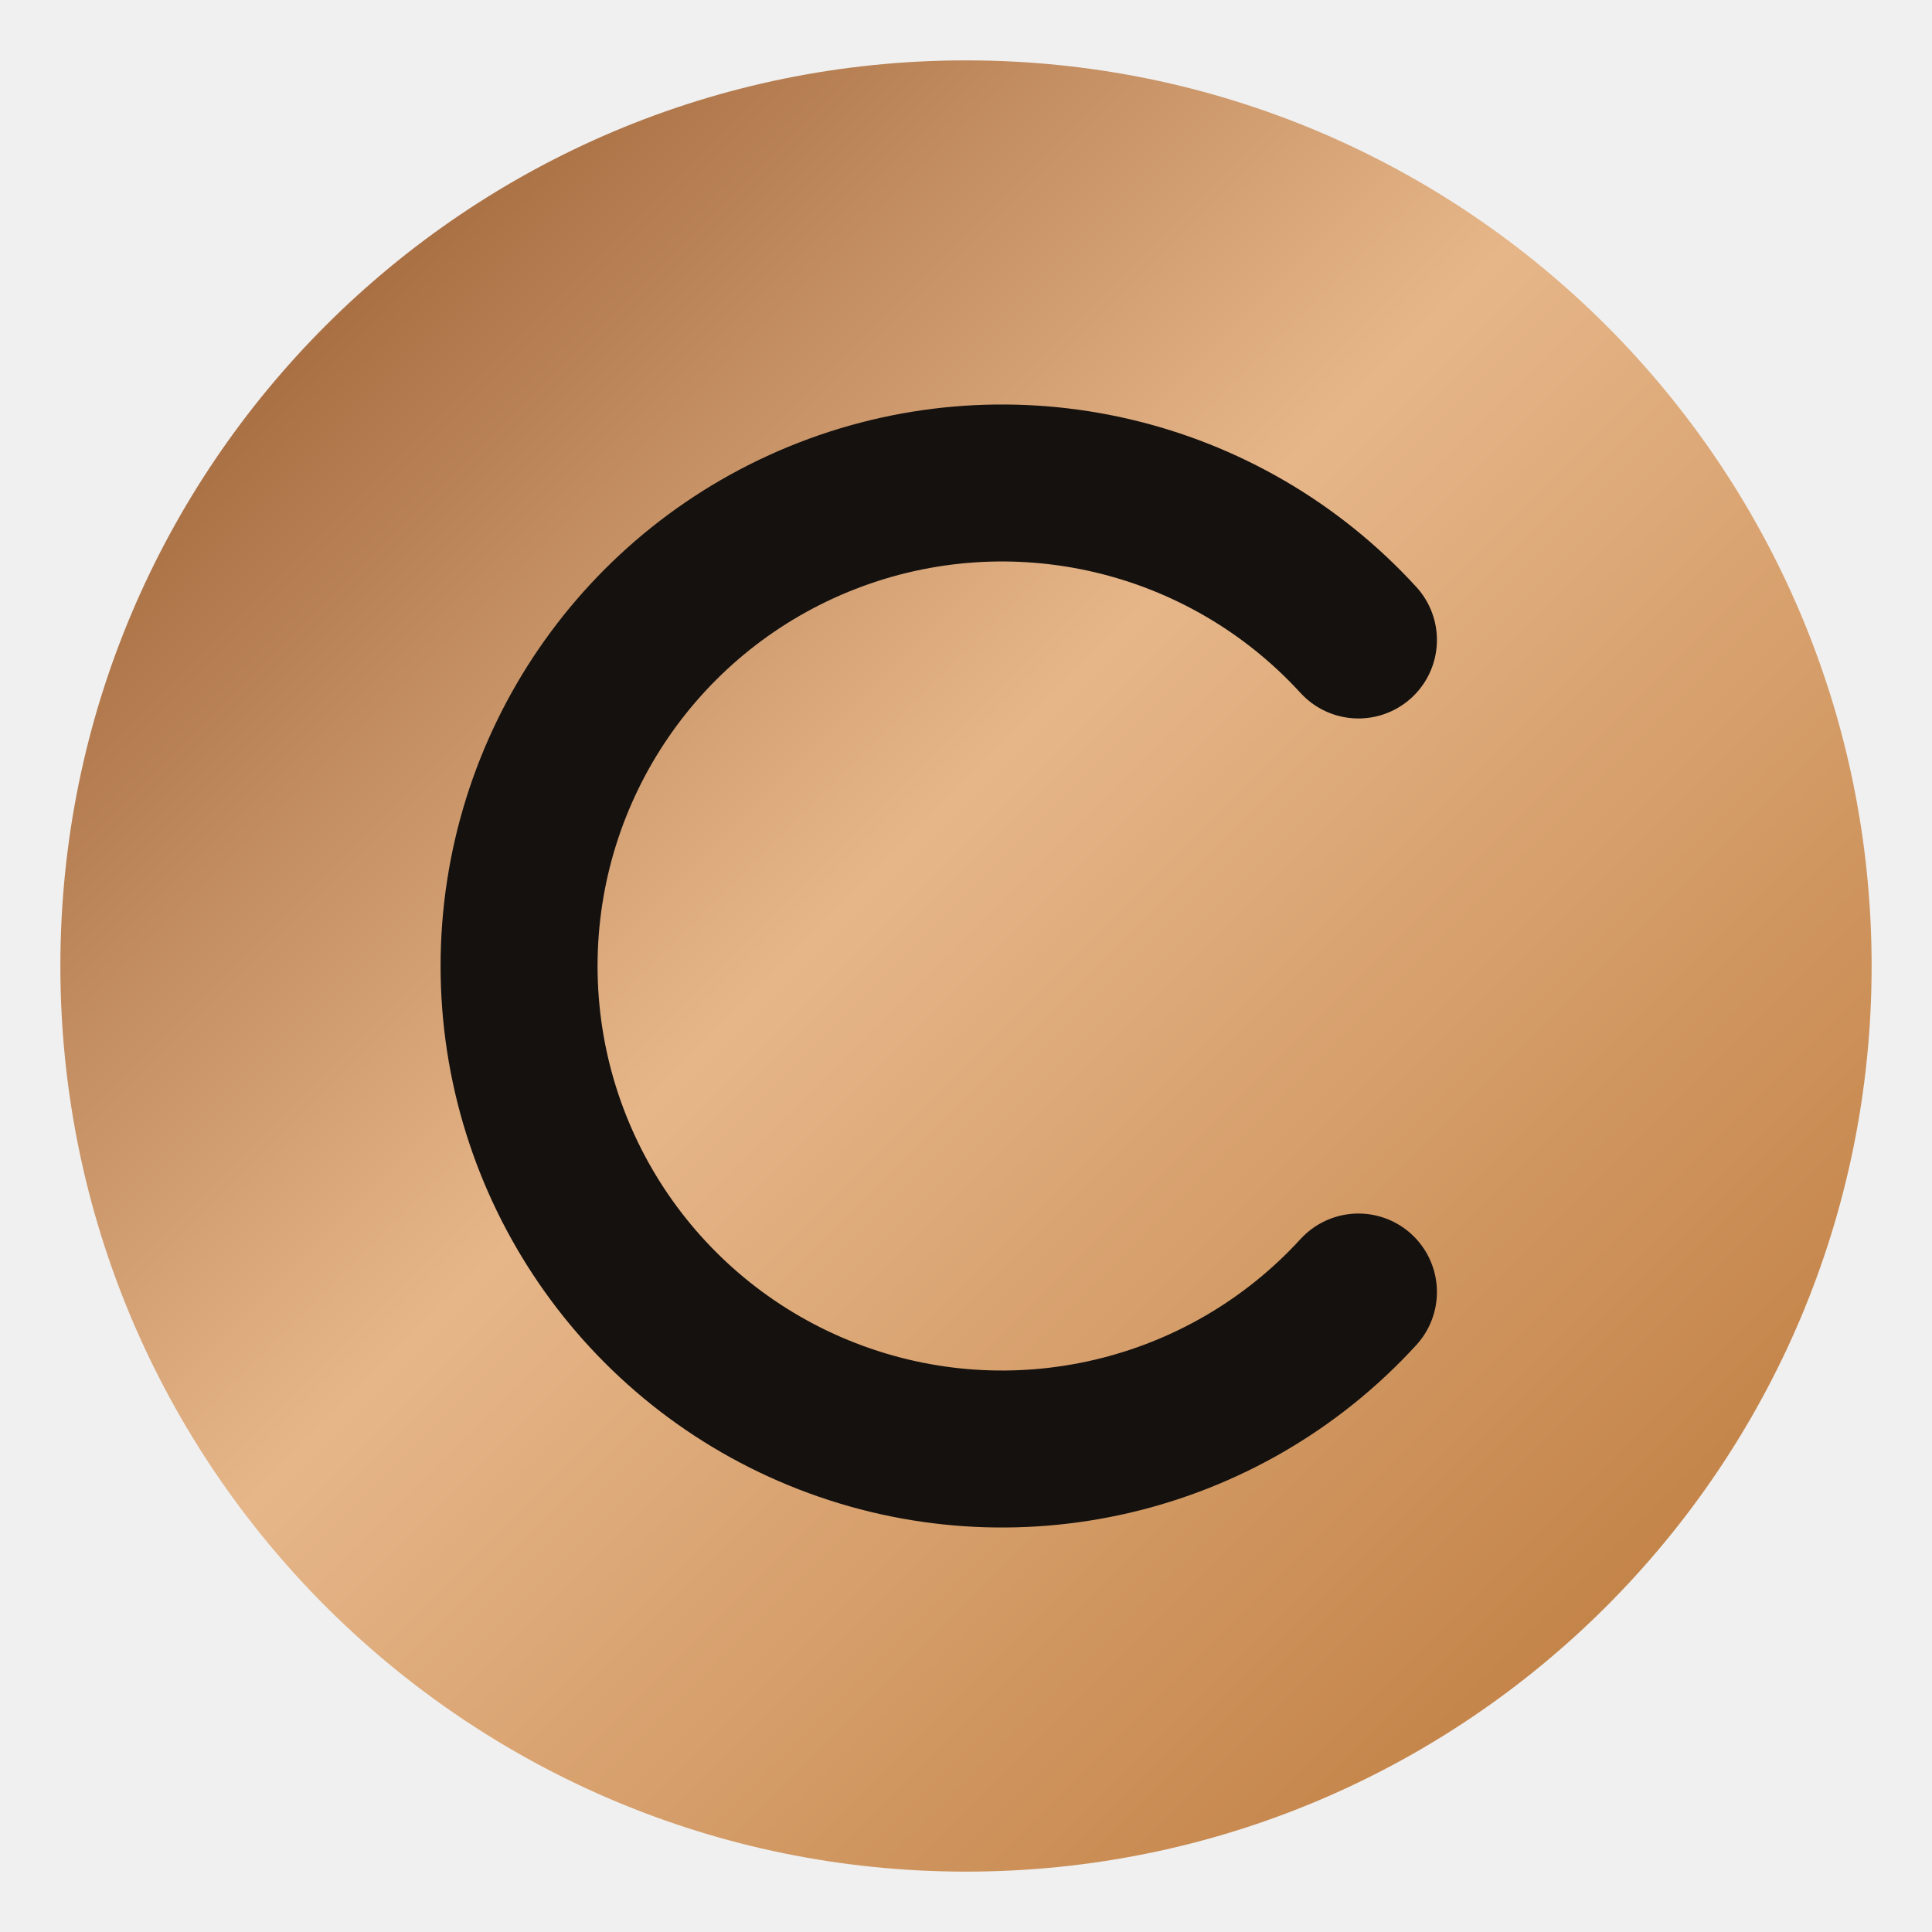
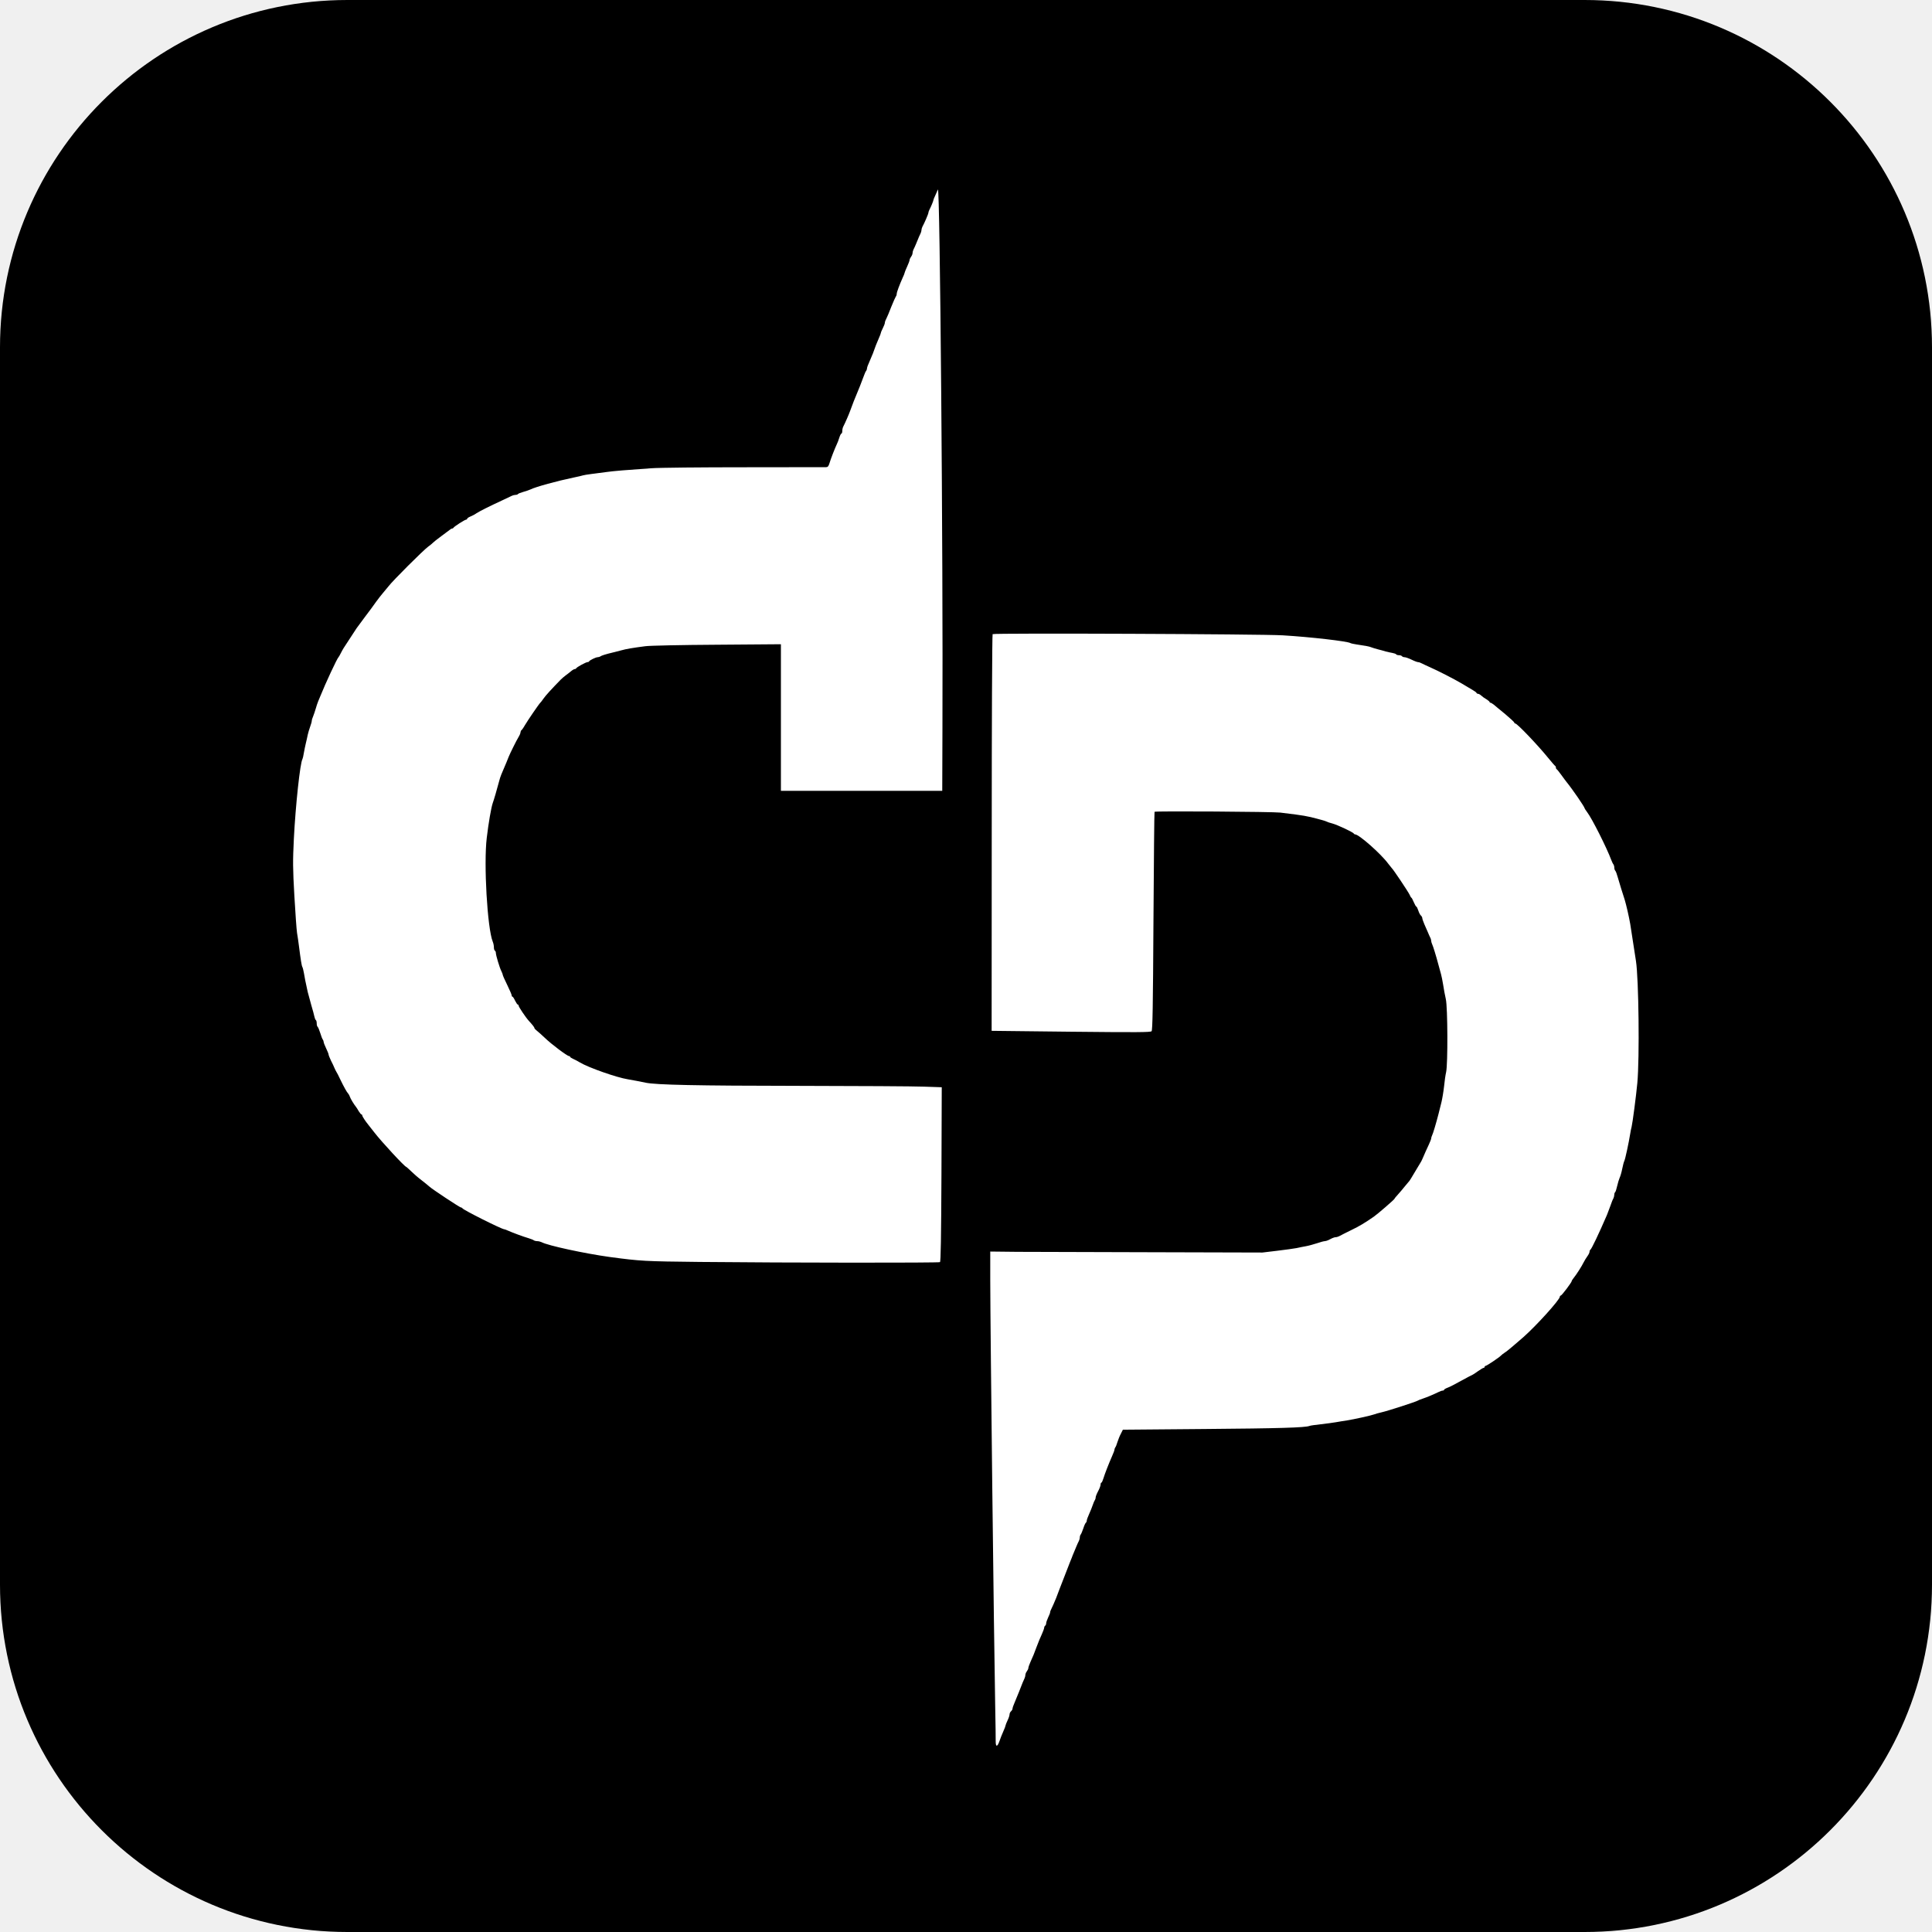
- <svg xmlns="http://www.w3.org/2000/svg" viewBox="0 0 32 32">
-   <defs>
-     <linearGradient id="g" x1="0" y1="0" x2="1" y2="1">
-       <stop offset="0" stop-color="#8C4E22" />
-       <stop offset=".45" stop-color="#E6B689" />
-       <stop offset="1" stop-color="#B87333" />
-     </linearGradient>
-   </defs>
-   <circle cx="16" cy="16" r="15" fill="url(#g)" />
-   <path d="M22.5 10.6a8 8 0 1 0 0 10.8" fill="none" stroke="#14110F" stroke-width="2.6" stroke-linecap="round" />
+ <svg xmlns="http://www.w3.org/2000/svg" viewBox="-11 -25 1952 1952">
+   <rect x="-11" y="-25" width="1952" height="1952" rx="351" fill="#000" />
+   <path fill="#fff" fill-rule="evenodd" d="M998.9 1733.9C999.7 1731.5 1001.4 1727.2 1002.7 1724.3C1004.0 1721.5 1005.0 1718.7 1005.0 1718.2C1005.0 1717.8 1005.9 1715.5 1007.0 1713.2C1008.1 1711.0 1009.0 1708.2 1009.0 1707.2C1009.0 1706.1 1009.7 1704.7 1010.5 1704.0C1011.3 1703.3 1012.0 1702.1 1012.0 1701.4C1012.0 1700.6 1012.8 1698.1 1013.9 1695.7C1014.9 1693.4 1017.0 1688.3 1018.5 1684.5C1022.1 1675.2 1023.1 1672.8 1024.1 1670.8C1024.6 1669.8 1025.0 1668.2 1025.0 1667.3C1025.0 1666.3 1025.7 1664.6 1026.5 1663.6C1027.3 1662.5 1028.0 1661.0 1028.0 1660.3C1028.0 1659.6 1028.9 1656.8 1030.1 1654.2C1033.0 1647.8 1033.5 1646.6 1036.5 1638.5C1037.9 1634.7 1040.2 1629.1 1041.6 1626.2C1042.9 1623.3 1044.0 1620.3 1044.0 1619.5C1044.0 1618.8 1044.5 1617.8 1045.0 1617.5C1045.5 1617.2 1046.0 1616.1 1046.0 1615.1C1046.0 1614.2 1046.9 1611.5 1048.0 1609.2C1049.1 1607.0 1050.0 1604.6 1050.0 1604.0C1050.0 1603.3 1050.6 1601.6 1051.4 1600.2C1052.6 1597.7 1053.9 1594.9 1056.1 1589.5C1056.5 1588.4 1058.1 1584.3 1059.5 1580.5C1061.8 1574.6 1066.6 1562.1 1070.1 1553.2C1070.6 1552.0 1071.4 1550.0 1071.9 1548.8C1072.3 1547.5 1073.2 1545.4 1073.8 1544.0C1074.4 1542.6 1075.6 1539.7 1076.5 1537.5C1077.4 1535.3 1078.6 1532.7 1079.1 1531.8C1079.6 1530.8 1080.0 1529.2 1080.0 1528.2C1080.0 1527.2 1080.4 1526.0 1080.9 1525.4C1081.4 1524.9 1082.5 1522.1 1083.5 1519.3C1084.4 1516.4 1085.6 1513.8 1086.1 1513.5C1086.6 1513.1 1087.0 1512.2 1087.0 1511.4C1087.0 1510.6 1088.1 1507.5 1089.4 1504.7C1090.7 1501.8 1092.4 1497.7 1093.1 1495.5C1093.8 1493.3 1094.8 1491.1 1095.2 1490.6C1095.6 1490.0 1096.0 1488.9 1096.0 1487.9C1096.0 1487.0 1097.1 1484.2 1098.5 1481.6C1099.9 1479.0 1101.0 1476.0 1101.0 1474.9C1101.0 1473.9 1101.3 1473.0 1101.8 1473.0C1102.2 1473.0 1103.1 1471.1 1103.8 1468.8C1105.3 1463.9 1109.2 1453.9 1112.6 1446.2C1113.9 1443.3 1115.0 1440.4 1115.0 1439.7C1115.0 1439.0 1115.4 1438.0 1115.8 1437.4C1116.3 1436.9 1117.3 1434.5 1118.0 1432.0C1118.8 1429.5 1120.3 1425.7 1121.5 1423.5L1123.5 1419.5L1206.0 1418.8C1280.9 1418.2 1307.8 1417.4 1312.0 1415.7C1312.8 1415.3 1318.0 1414.6 1323.5 1414.0C1329.0 1413.4 1336.0 1412.4 1339.0 1411.9C1342.0 1411.4 1347.0 1410.5 1350.0 1410.1C1356.6 1409.1 1374.7 1405.1 1377.5 1404.0C1378.6 1403.5 1382.0 1402.6 1385.0 1401.9C1391.3 1400.5 1419.9 1391.2 1421.5 1390.1C1422.0 1389.7 1424.3 1388.8 1426.5 1388.1C1430.8 1386.7 1437.8 1383.7 1442.3 1381.5C1443.9 1380.7 1445.8 1380.0 1446.6 1380.0C1447.4 1380.0 1448.0 1379.6 1448.0 1379.2C1448.0 1378.8 1449.6 1377.8 1451.5 1377.1C1453.4 1376.5 1459.7 1373.2 1465.6 1369.9C1471.5 1366.7 1476.5 1364.0 1476.8 1364.0C1477.0 1364.0 1479.5 1362.4 1482.1 1360.5C1484.8 1358.6 1487.5 1357.0 1488.0 1357.0C1488.6 1357.0 1489.0 1356.5 1489.0 1356.0C1489.0 1355.5 1489.5 1355.0 1490.0 1355.0C1491.1 1355.0 1503.9 1346.4 1505.5 1344.6C1506.0 1344.0 1507.7 1342.7 1509.2 1341.7C1510.7 1340.8 1514.3 1337.9 1517.2 1335.4C1520.1 1332.9 1524.9 1328.7 1527.9 1326.2C1541.0 1314.7 1565.0 1288.2 1565.0 1285.1C1565.0 1284.5 1565.4 1284.0 1565.9 1284.0C1566.9 1284.0 1577.0 1270.6 1577.0 1269.3C1577.0 1268.8 1578.0 1267.4 1579.1 1266.0C1581.8 1262.7 1587.2 1254.2 1589.0 1250.5C1589.8 1248.8 1591.5 1246.1 1592.7 1244.4C1594.0 1242.7 1595.0 1240.6 1595.0 1239.7C1595.0 1238.8 1595.4 1237.9 1595.9 1237.6C1597.1 1236.8 1604.4 1221.5 1612.6 1202.5C1613.3 1200.8 1614.8 1196.8 1616.0 1193.5C1617.1 1190.2 1618.5 1186.7 1619.1 1185.8C1619.6 1184.8 1620.0 1183.1 1620.0 1182.1C1620.0 1181.0 1620.4 1179.9 1620.8 1179.6C1621.3 1179.3 1622.2 1176.5 1622.9 1173.3C1623.6 1170.1 1624.8 1166.4 1625.4 1165.0C1626.1 1163.6 1627.3 1159.6 1628.0 1156.0C1628.7 1152.4 1629.7 1148.7 1630.2 1147.8C1631.1 1146.0 1634.6 1129.7 1636.0 1121.0C1636.5 1118.0 1637.1 1114.6 1637.5 1113.5C1638.4 1110.1 1642.1 1082.1 1643.3 1069.0C1645.6 1043.9 1644.7 964.0 1641.9 946.0C1638.2 922.0 1636.8 912.9 1636.1 908.5C1634.7 900.5 1632.0 888.9 1630.5 884.0C1629.7 881.5 1628.1 876.6 1627.0 873.0C1625.9 869.4 1624.3 864.0 1623.4 861.0C1622.6 858.0 1621.5 855.1 1620.9 854.6C1620.4 854.0 1620.0 852.7 1620.0 851.5C1620.0 850.3 1619.6 849.0 1619.2 848.4C1618.7 847.9 1617.7 845.9 1617.0 844.0C1612.5 831.8 1597.4 801.8 1592.6 795.6C1591.2 793.7 1590.0 791.9 1590.0 791.6C1590.0 790.3 1577.8 772.5 1571.7 765.0C1571.0 764.2 1568.7 761.0 1566.5 758.0C1564.3 755.0 1562.2 752.3 1561.8 752.2C1561.3 752.0 1561.0 751.2 1561.0 750.5C1561.0 749.8 1560.7 749.0 1560.2 748.8C1559.8 748.6 1556.6 744.9 1553.0 740.5C1542.7 727.8 1521.9 706.0 1520.0 706.0C1519.5 706.0 1519.0 705.6 1519.0 705.1C1519.0 704.6 1514.8 700.7 1509.8 696.5C1504.7 692.3 1499.4 688.0 1498.2 686.9C1496.9 685.9 1495.4 685.0 1494.9 685.0C1494.4 685.0 1494.0 684.6 1494.0 684.2C1494.0 683.8 1492.5 682.6 1490.8 681.5C1489.0 680.5 1486.6 678.8 1485.6 677.8C1484.5 676.8 1483.1 676.0 1482.4 676.0C1481.7 676.0 1481.0 675.6 1480.8 675.1C1480.7 674.6 1479.1 673.4 1477.3 672.4C1475.6 671.3 1470.5 668.3 1465.9 665.6C1457.5 660.7 1442.5 653.0 1433.5 649.0C1430.8 647.8 1427.3 646.2 1425.8 645.4C1424.4 644.6 1422.6 644.0 1421.8 644.0C1421.0 644.0 1418.0 642.9 1415.2 641.5C1412.3 640.1 1409.1 639.0 1408.1 639.0C1407.0 639.0 1405.8 638.5 1405.5 638.0C1405.2 637.5 1403.8 637.0 1402.5 637.0C1401.2 637.0 1399.9 636.6 1399.6 636.1C1399.3 635.6 1397.6 635.0 1395.8 634.7C1394.0 634.4 1390.9 633.7 1389.0 633.2C1387.1 632.6 1383.5 631.6 1381.0 631.0C1378.5 630.3 1375.6 629.5 1374.5 629.0C1372.4 628.1 1367.9 627.3 1359.5 626.1C1356.8 625.7 1354.0 625.1 1353.3 624.7C1350.4 622.9 1313.4 618.6 1285.0 616.9C1263.6 615.6 993.1 614.5 991.9 615.7C991.4 616.2 991.0 706.5 991.0 816.5L990.9 1016.5L1071.0 1017.4C1138.1 1018.1 1151.4 1018.0 1152.5 1016.9C1153.5 1015.8 1153.9 993.2 1154.4 905.6C1154.8 845.1 1155.2 795.4 1155.5 795.2C1156.3 794.3 1275.7 795.1 1282.5 796.0C1286.3 796.5 1293.5 797.4 1298.5 798.0C1303.5 798.6 1310.2 799.8 1313.5 800.6C1316.8 801.5 1321.3 802.6 1323.5 803.2C1325.7 803.7 1328.2 804.6 1329.1 805.0C1330.0 805.5 1332.7 806.4 1335.1 807.0C1340.1 808.3 1356.3 815.9 1356.8 817.2C1357.0 817.6 1357.6 818.0 1358.1 818.0C1362.0 818.0 1384.2 837.6 1391.5 847.5C1393.2 849.7 1394.8 851.7 1395.1 852.0C1396.6 853.2 1411.8 876.0 1413.1 878.8C1413.9 880.6 1414.7 882.0 1415.0 882.0C1415.3 882.0 1416.4 884.0 1417.4 886.5C1418.5 889.0 1419.6 891.0 1420.0 891.0C1420.4 891.0 1421.3 892.8 1422.0 895.0C1422.7 897.2 1423.9 899.5 1424.7 900.1C1425.4 900.7 1426.0 901.9 1426.0 902.6C1426.0 903.4 1427.0 906.2 1428.1 908.8C1429.3 911.4 1430.9 915.1 1431.7 917.0C1432.5 918.9 1433.5 921.3 1434.0 922.2C1434.6 923.2 1435.0 924.7 1435.0 925.5C1435.0 926.3 1435.4 927.8 1435.9 928.8C1436.9 930.8 1440.0 940.9 1442.4 950.0C1443.4 953.6 1444.5 957.9 1445.0 959.5C1445.5 961.1 1446.4 965.9 1447.1 970.0C1447.7 974.1 1448.9 980.6 1449.8 984.5C1451.7 992.9 1451.9 1050.2 1450.1 1058.2C1449.5 1060.7 1448.5 1067.3 1448.0 1072.7C1447.4 1078.1 1446.2 1085.2 1445.4 1088.5C1444.5 1091.8 1443.2 1097.2 1442.4 1100.5C1440.0 1109.8 1436.9 1120.3 1435.9 1122.2C1435.4 1123.2 1435.0 1124.5 1435.0 1125.2C1435.0 1125.9 1433.9 1128.7 1432.6 1131.5C1430.4 1136.2 1428.7 1139.9 1426.1 1146.0C1425.5 1147.4 1424.6 1149.2 1424.0 1150.0C1423.5 1150.8 1420.9 1155.1 1418.3 1159.5C1415.7 1163.9 1413.4 1167.7 1413.1 1168.0C1412.8 1168.3 1410.7 1170.8 1408.5 1173.5C1406.3 1176.2 1403.1 1180.1 1401.3 1182.0C1399.5 1183.9 1398.0 1185.8 1398.0 1186.1C1398.0 1186.8 1380.8 1201.7 1377.0 1204.3C1367.4 1210.9 1362.4 1213.9 1354.5 1217.7C1349.5 1220.1 1344.3 1222.8 1342.8 1223.6C1341.4 1224.4 1339.5 1225.0 1338.6 1225.0C1337.7 1225.0 1336.1 1225.5 1335.0 1226.0C1333.9 1226.5 1332.1 1227.5 1331.0 1228.0C1329.9 1228.5 1328.3 1229.0 1327.5 1229.0C1326.6 1229.0 1323.1 1229.9 1319.7 1231.1C1316.3 1232.2 1311.3 1233.6 1308.5 1234.1C1305.8 1234.6 1301.5 1235.4 1299.0 1236.0C1296.5 1236.5 1287.8 1237.7 1279.5 1238.7L1264.5 1240.5L1154.5 1240.2C1094.0 1240.1 1032.1 1239.9 1017.0 1239.8L989.5 1239.5L989.5 1268.0C989.6 1321.7 993.2 1630.5 994.5 1699.0C994.8 1715.8 995.1 1731.7 995.0 1734.3C995.0 1740.4 996.7 1740.2 998.9 1733.9ZM938.7 1250.2C939.5 1249.7 939.9 1226.5 940.2 1161.5L940.5 1073.5L922.5 1072.9C912.6 1072.5 855.9 1072.2 796.5 1072.1C692.6 1072.0 651.6 1071.1 641.3 1068.9C635.8 1067.7 629.2 1066.5 623.5 1065.5C612.0 1063.7 583.5 1053.6 575.0 1048.5C573.1 1047.3 570.0 1045.7 568.2 1044.9C566.5 1044.1 565.0 1043.2 565.0 1042.8C565.0 1042.3 564.5 1042.0 563.9 1042.0C562.1 1042.0 546.2 1030.1 539.7 1023.8C536.3 1020.6 532.5 1017.2 531.2 1016.2C530.0 1015.3 529.0 1014.2 529.0 1013.8C529.0 1013.0 527.3 1010.8 523.3 1006.4C520.1 1002.9 513.0 992.3 513.0 991.1C513.0 990.5 512.6 990.0 512.2 990.0C511.7 990.0 510.5 988.2 509.4 986.0C508.4 983.8 507.2 982.0 506.8 982.0C506.3 982.0 506.0 981.4 506.0 980.7C506.0 980.0 504.0 975.3 501.5 970.2C499.0 965.1 497.0 960.6 497.0 960.1C497.0 959.6 496.4 957.9 495.6 956.3C493.8 952.9 490.0 940.1 490.0 937.8C490.0 936.9 489.6 935.8 489.0 935.5C488.4 935.2 488.0 933.6 488.0 932.0C488.0 930.4 487.5 927.9 486.8 926.3C481.4 912.9 477.6 847.8 480.8 821.5C482.6 806.2 485.3 790.9 486.8 786.5C488.0 783.3 491.1 772.6 493.1 765.0C493.7 762.5 494.8 759.1 495.5 757.5C500.1 746.8 502.4 741.2 503.0 739.5C504.3 736.2 511.0 722.7 513.0 719.5C514.0 717.9 514.9 715.8 514.9 714.8C515.0 713.9 515.4 713.0 515.8 712.8C516.2 712.6 517.9 710.3 519.4 707.6C522.4 702.5 533.8 685.9 534.9 685.0C535.3 684.7 536.7 682.9 538.0 681.0C540.0 678.0 546.4 671.0 555.6 661.6C556.7 660.5 558.9 658.6 560.4 657.5C561.9 656.4 564.4 654.5 565.8 653.3C567.3 652.0 569.0 651.0 569.7 651.0C570.3 651.0 571.0 650.6 571.2 650.2C571.6 649.1 581.0 644.0 582.5 644.0C583.3 644.0 584.0 643.7 584.2 643.2C584.7 642.1 591.0 639.0 592.9 639.0C593.8 639.0 595.0 638.6 595.6 638.2C596.5 637.4 600.8 636.0 608.8 634.1C610.8 633.6 614.5 632.6 617.0 632.0C621.6 630.7 627.9 629.6 641.0 627.9C645.1 627.3 677.6 626.6 713.2 626.4L778.0 625.9L778.0 699.9L778.0 774.0L859.5 774.0L941.0 774.0L941.2 709.8C941.9 534.8 938.7 161.4 936.6 166.5C936.1 167.6 934.9 170.3 933.9 172.6C932.8 174.8 932.0 177.0 932.0 177.4C932.0 178.2 929.5 184.2 927.9 187.2C927.4 188.2 927.0 189.5 927.0 190.0C927.0 191.1 923.0 200.4 920.9 204.2C920.4 205.2 920.0 206.7 920.0 207.5C920.0 208.3 919.6 209.8 919.1 210.8C918.2 212.5 917.5 214.2 914.5 221.5C913.6 223.7 912.4 226.3 911.9 227.2C911.4 228.2 911.0 229.8 911.0 230.7C911.0 231.7 910.3 233.4 909.5 234.4C908.7 235.5 908.0 237.0 908.0 237.7C908.0 238.4 906.9 241.4 905.5 244.4C904.1 247.4 903.0 250.2 903.0 250.6C903.0 251.0 902.2 253.2 901.1 255.4C897.8 262.8 895.0 270.2 895.0 271.9C895.0 272.9 894.6 274.0 894.1 274.6C893.7 275.1 891.6 279.8 889.5 285.0C887.5 290.2 885.2 295.7 884.4 297.2C883.6 298.6 883.0 300.4 883.0 301.2C883.0 302.0 882.1 304.3 881.0 306.5C879.9 308.7 879.0 310.8 879.0 311.3C879.0 311.7 878.0 314.5 876.7 317.3C874.5 322.3 873.5 324.9 870.9 332.2C870.2 334.0 868.6 337.8 867.4 340.5C866.1 343.3 865.0 346.2 865.0 347.1C865.0 347.9 864.6 349.0 864.2 349.6C863.7 350.1 862.7 352.1 862.1 354.0C859.6 360.7 855.8 370.5 855.0 372.1C854.1 373.9 849.3 386.1 847.8 390.5C846.8 393.4 842.7 402.8 840.9 406.2C840.4 407.2 840.0 409.1 840.0 410.5C840.0 411.9 839.6 413.0 839.2 413.0C838.7 413.0 837.7 414.9 837.0 417.2C836.3 419.6 835.1 422.6 834.4 424.0C832.3 428.5 828.5 438.2 827.0 443.2C826.1 446.1 825.3 447.0 823.7 447.0C822.5 447.0 785.5 447.1 741.5 447.1C697.5 447.1 655.0 447.5 647.0 448.1C622.1 449.8 608.8 450.9 601.0 452.0C596.9 452.5 590.4 453.4 586.5 453.9C582.6 454.4 578.8 455.0 578.0 455.3C577.2 455.6 572.9 456.6 568.5 457.5C552.1 460.9 530.1 466.9 525.0 469.5C523.6 470.1 520.4 471.3 517.7 472.0C515.1 472.7 512.7 473.7 512.4 474.1C512.1 474.6 511.0 475.0 509.9 475.0C508.9 475.0 507.2 475.4 506.2 475.9C505.3 476.4 500.9 478.5 496.5 480.5C483.3 486.6 473.8 491.4 470.5 493.5C468.9 494.7 466.0 496.2 464.2 496.9C462.5 497.6 461.0 498.6 461.0 499.1C461.0 499.6 460.6 500.0 460.0 500.0C458.7 500.0 447.6 507.1 447.2 508.2C447.0 508.6 446.4 509.0 445.9 509.0C445.3 509.0 444.4 509.5 443.7 510.1C443.0 510.6 439.1 513.6 435.0 516.6C430.9 519.6 427.1 522.6 426.5 523.3C425.9 524.0 423.7 525.8 421.5 527.4C416.7 530.9 385.6 561.9 381.5 567.4C379.8 569.5 377.2 572.7 375.7 574.4C374.2 576.1 371.2 580.0 369.0 583.0C366.9 586.0 361.9 592.9 357.8 598.2C353.8 603.5 350.0 608.7 349.3 609.7C347.3 612.7 337.6 627.5 336.3 629.6C335.6 630.6 334.3 633.1 333.3 635.0C332.4 636.9 331.3 638.7 331.0 639.0C329.6 640.2 317.8 665.5 312.8 678.0C312.2 679.4 311.2 681.9 310.5 683.5C309.8 685.1 308.7 688.5 308.0 691.0C307.3 693.5 306.1 696.9 305.4 698.7C304.6 700.4 304.0 702.5 304.0 703.3C304.0 704.1 303.3 706.7 302.4 709.1C301.5 711.5 300.4 715.3 299.9 717.5C299.5 719.7 298.6 723.5 298.0 726.0C297.4 728.5 296.5 732.8 296.0 735.7C295.6 738.5 294.9 741.3 294.6 741.9C292.2 745.7 287.6 788.9 285.9 822.4C284.8 845.3 284.8 851.9 286.4 879.9C287.4 897.3 288.6 914.2 289.1 917.5C289.7 920.8 290.5 926.6 291.0 930.5C292.9 945.4 293.8 950.9 294.5 952.0C294.9 952.6 295.6 955.5 296.1 958.3C296.9 963.1 297.5 966.4 299.9 977.2C300.5 979.6 302.1 985.5 303.5 990.5C305.0 995.5 306.4 1000.7 306.7 1002.3C307.0 1003.8 307.6 1005.3 308.1 1005.6C308.6 1005.9 309.0 1007.4 309.0 1009.0C309.0 1010.6 309.4 1012.1 309.9 1012.4C310.4 1012.8 311.6 1015.6 312.6 1018.8C313.5 1021.9 314.7 1024.9 315.2 1025.4C315.6 1026.0 316.0 1027.0 316.0 1027.7C316.0 1028.4 317.1 1031.3 318.5 1034.2C319.9 1037.0 321.0 1039.9 321.0 1040.5C321.0 1041.1 322.1 1043.8 323.4 1046.6C324.8 1049.3 326.4 1052.6 326.9 1054.0C327.5 1055.4 328.4 1057.2 328.9 1058.0C329.5 1058.8 331.1 1062.0 332.5 1065.0C336.4 1073.1 339.3 1078.3 340.7 1079.8C341.3 1080.4 342.2 1082.0 342.5 1083.1C343.1 1085.0 346.7 1091.0 348.8 1093.5C349.2 1094.0 350.5 1096.0 351.5 1097.8C352.6 1099.5 353.8 1101.0 354.2 1101.0C354.6 1101.0 355.0 1101.4 355.0 1102.0C355.0 1103.0 358.4 1108.1 361.2 1111.5C362.1 1112.6 364.9 1116.1 367.4 1119.4C374.7 1128.8 398.0 1154.0 399.5 1154.0C399.7 1154.0 401.8 1155.9 404.2 1158.2C406.6 1160.6 411.4 1164.8 415.0 1167.5C418.5 1170.2 422.1 1173.2 423.0 1174.0C425.5 1176.4 453.6 1195.0 454.8 1195.0C455.4 1195.0 456.0 1195.3 456.2 1195.8C456.9 1197.4 496.0 1217.0 498.5 1217.0C498.9 1217.0 500.6 1217.6 502.3 1218.4C507.0 1220.5 517.8 1224.5 523.0 1226.0C525.5 1226.8 527.9 1227.7 528.4 1228.2C529.0 1228.6 530.5 1229.0 531.8 1229.0C533.1 1229.0 535.0 1229.5 536.1 1230.0C542.5 1233.5 579.8 1241.5 605.0 1245.0C636.3 1249.2 640.3 1249.4 696.0 1250.0C784.8 1250.9 937.4 1251.0 938.7 1250.2Z" />
</svg>
